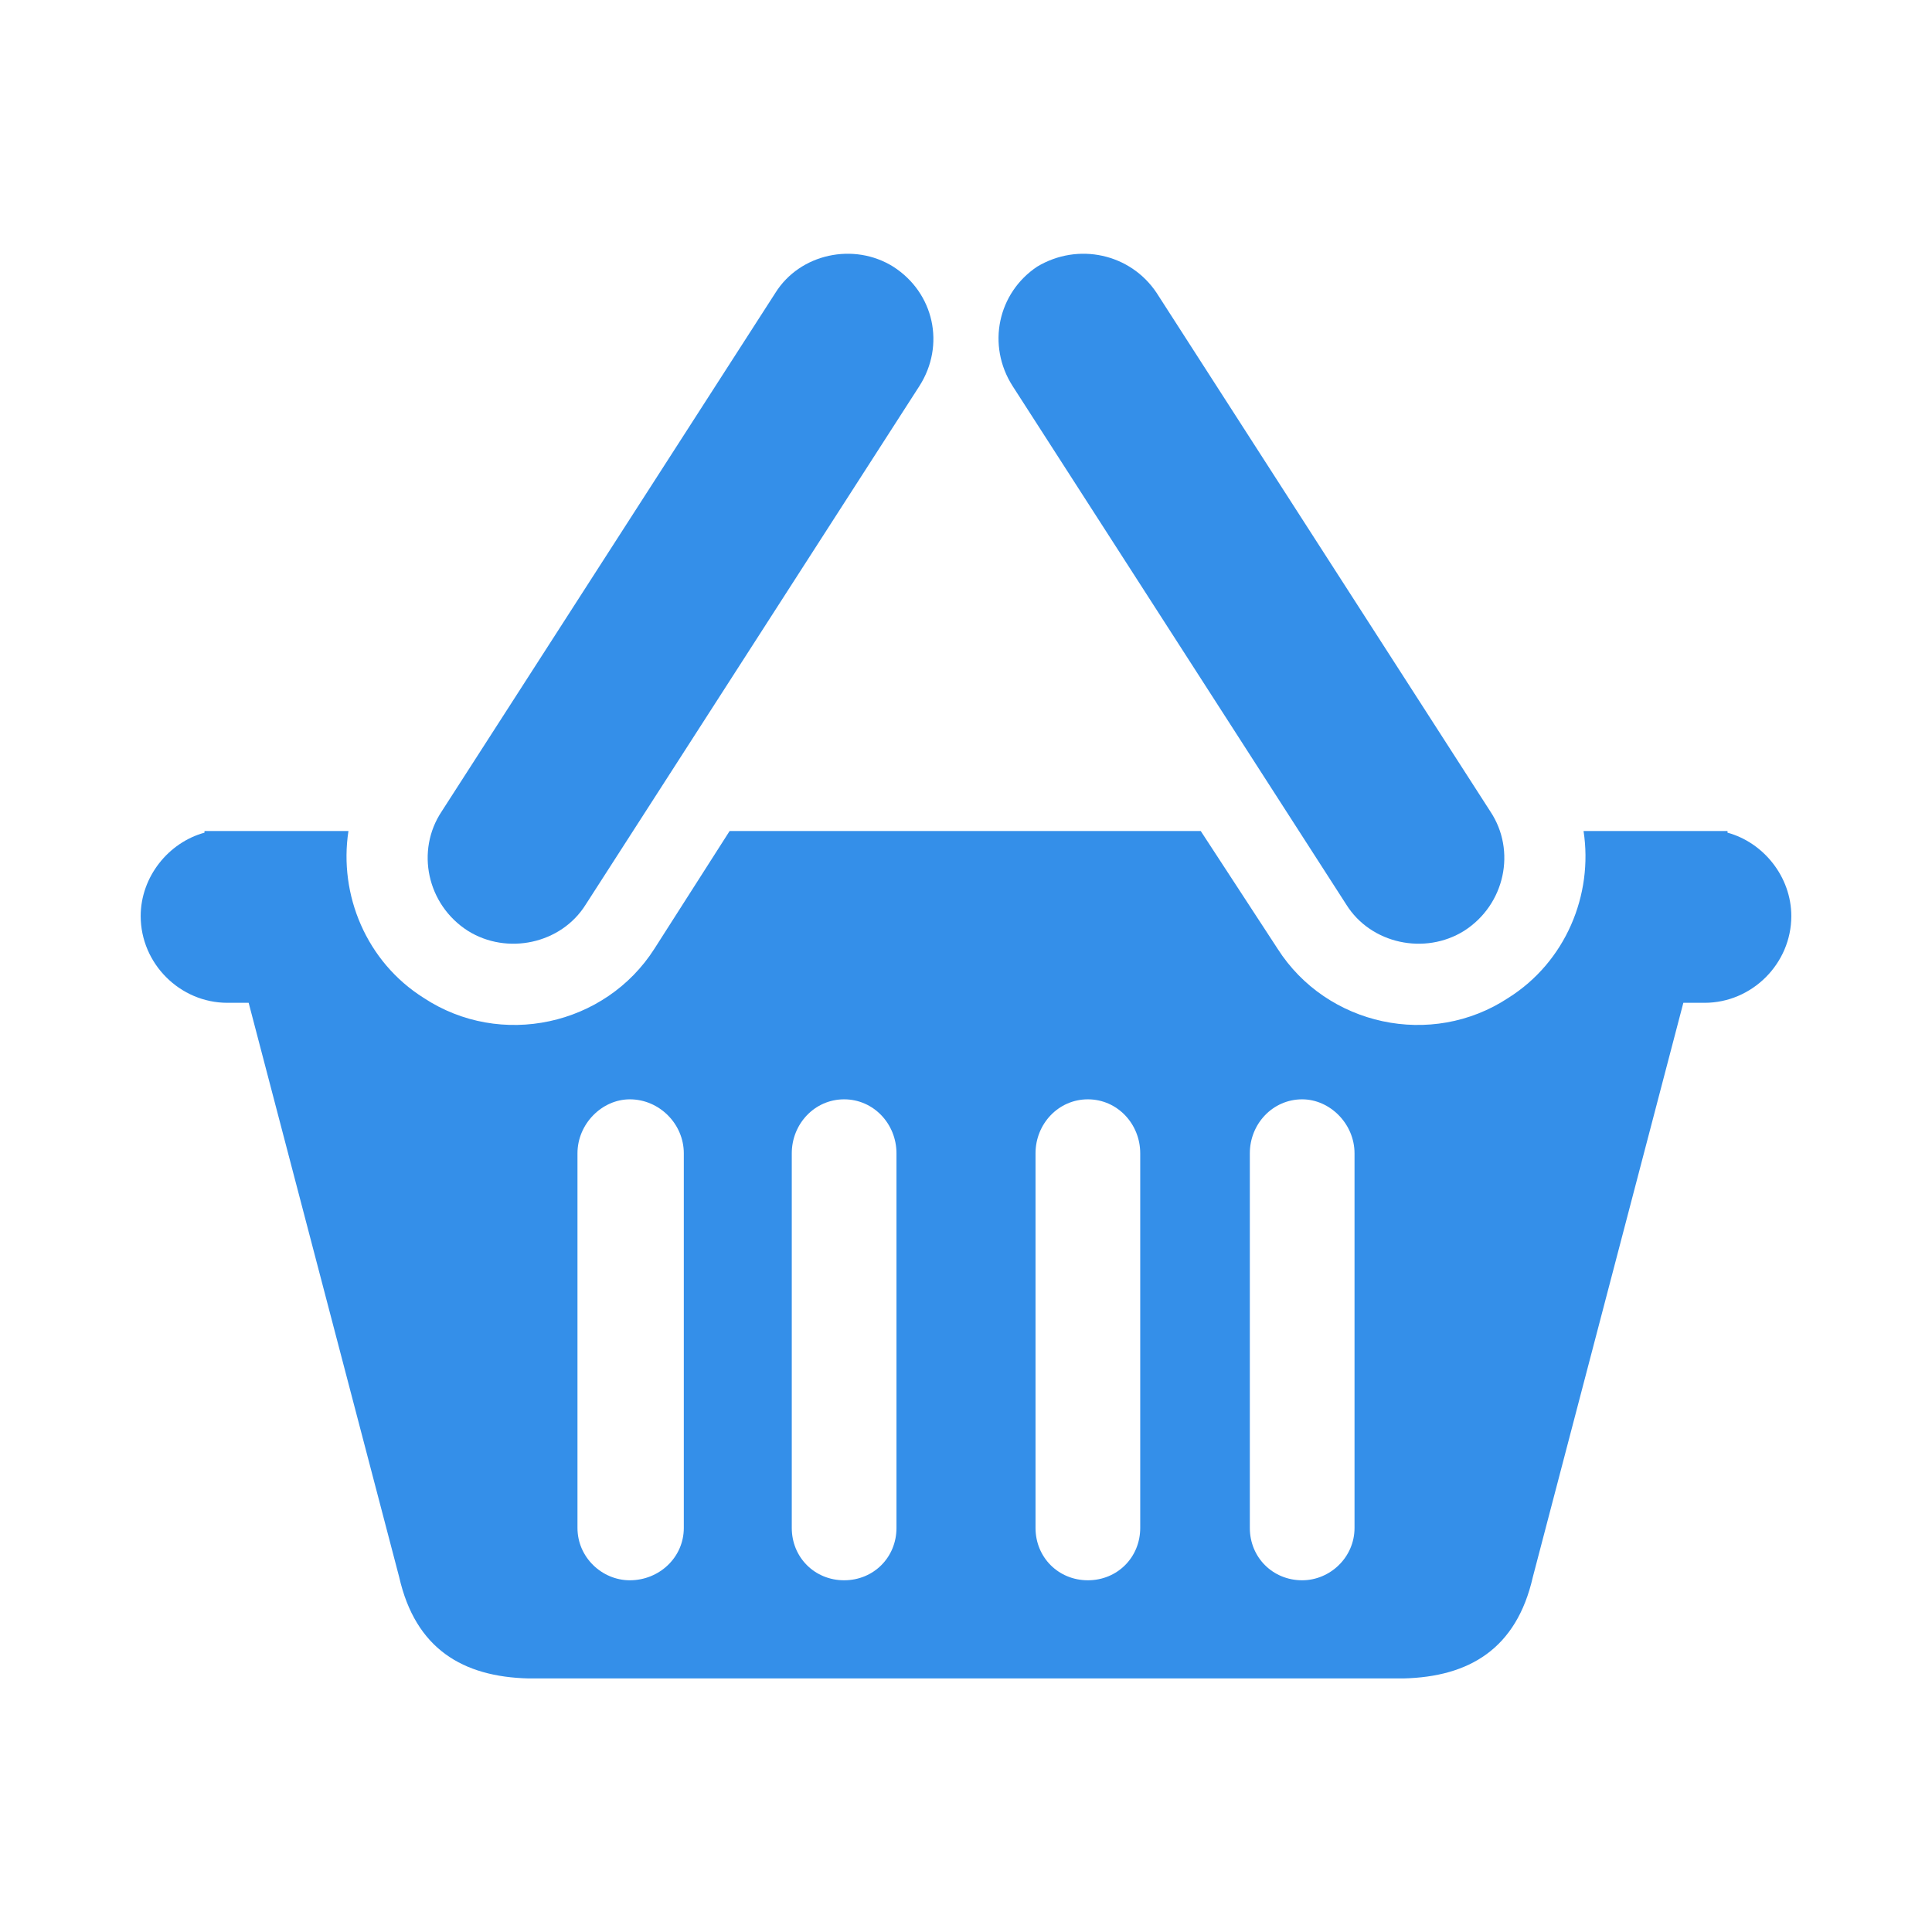
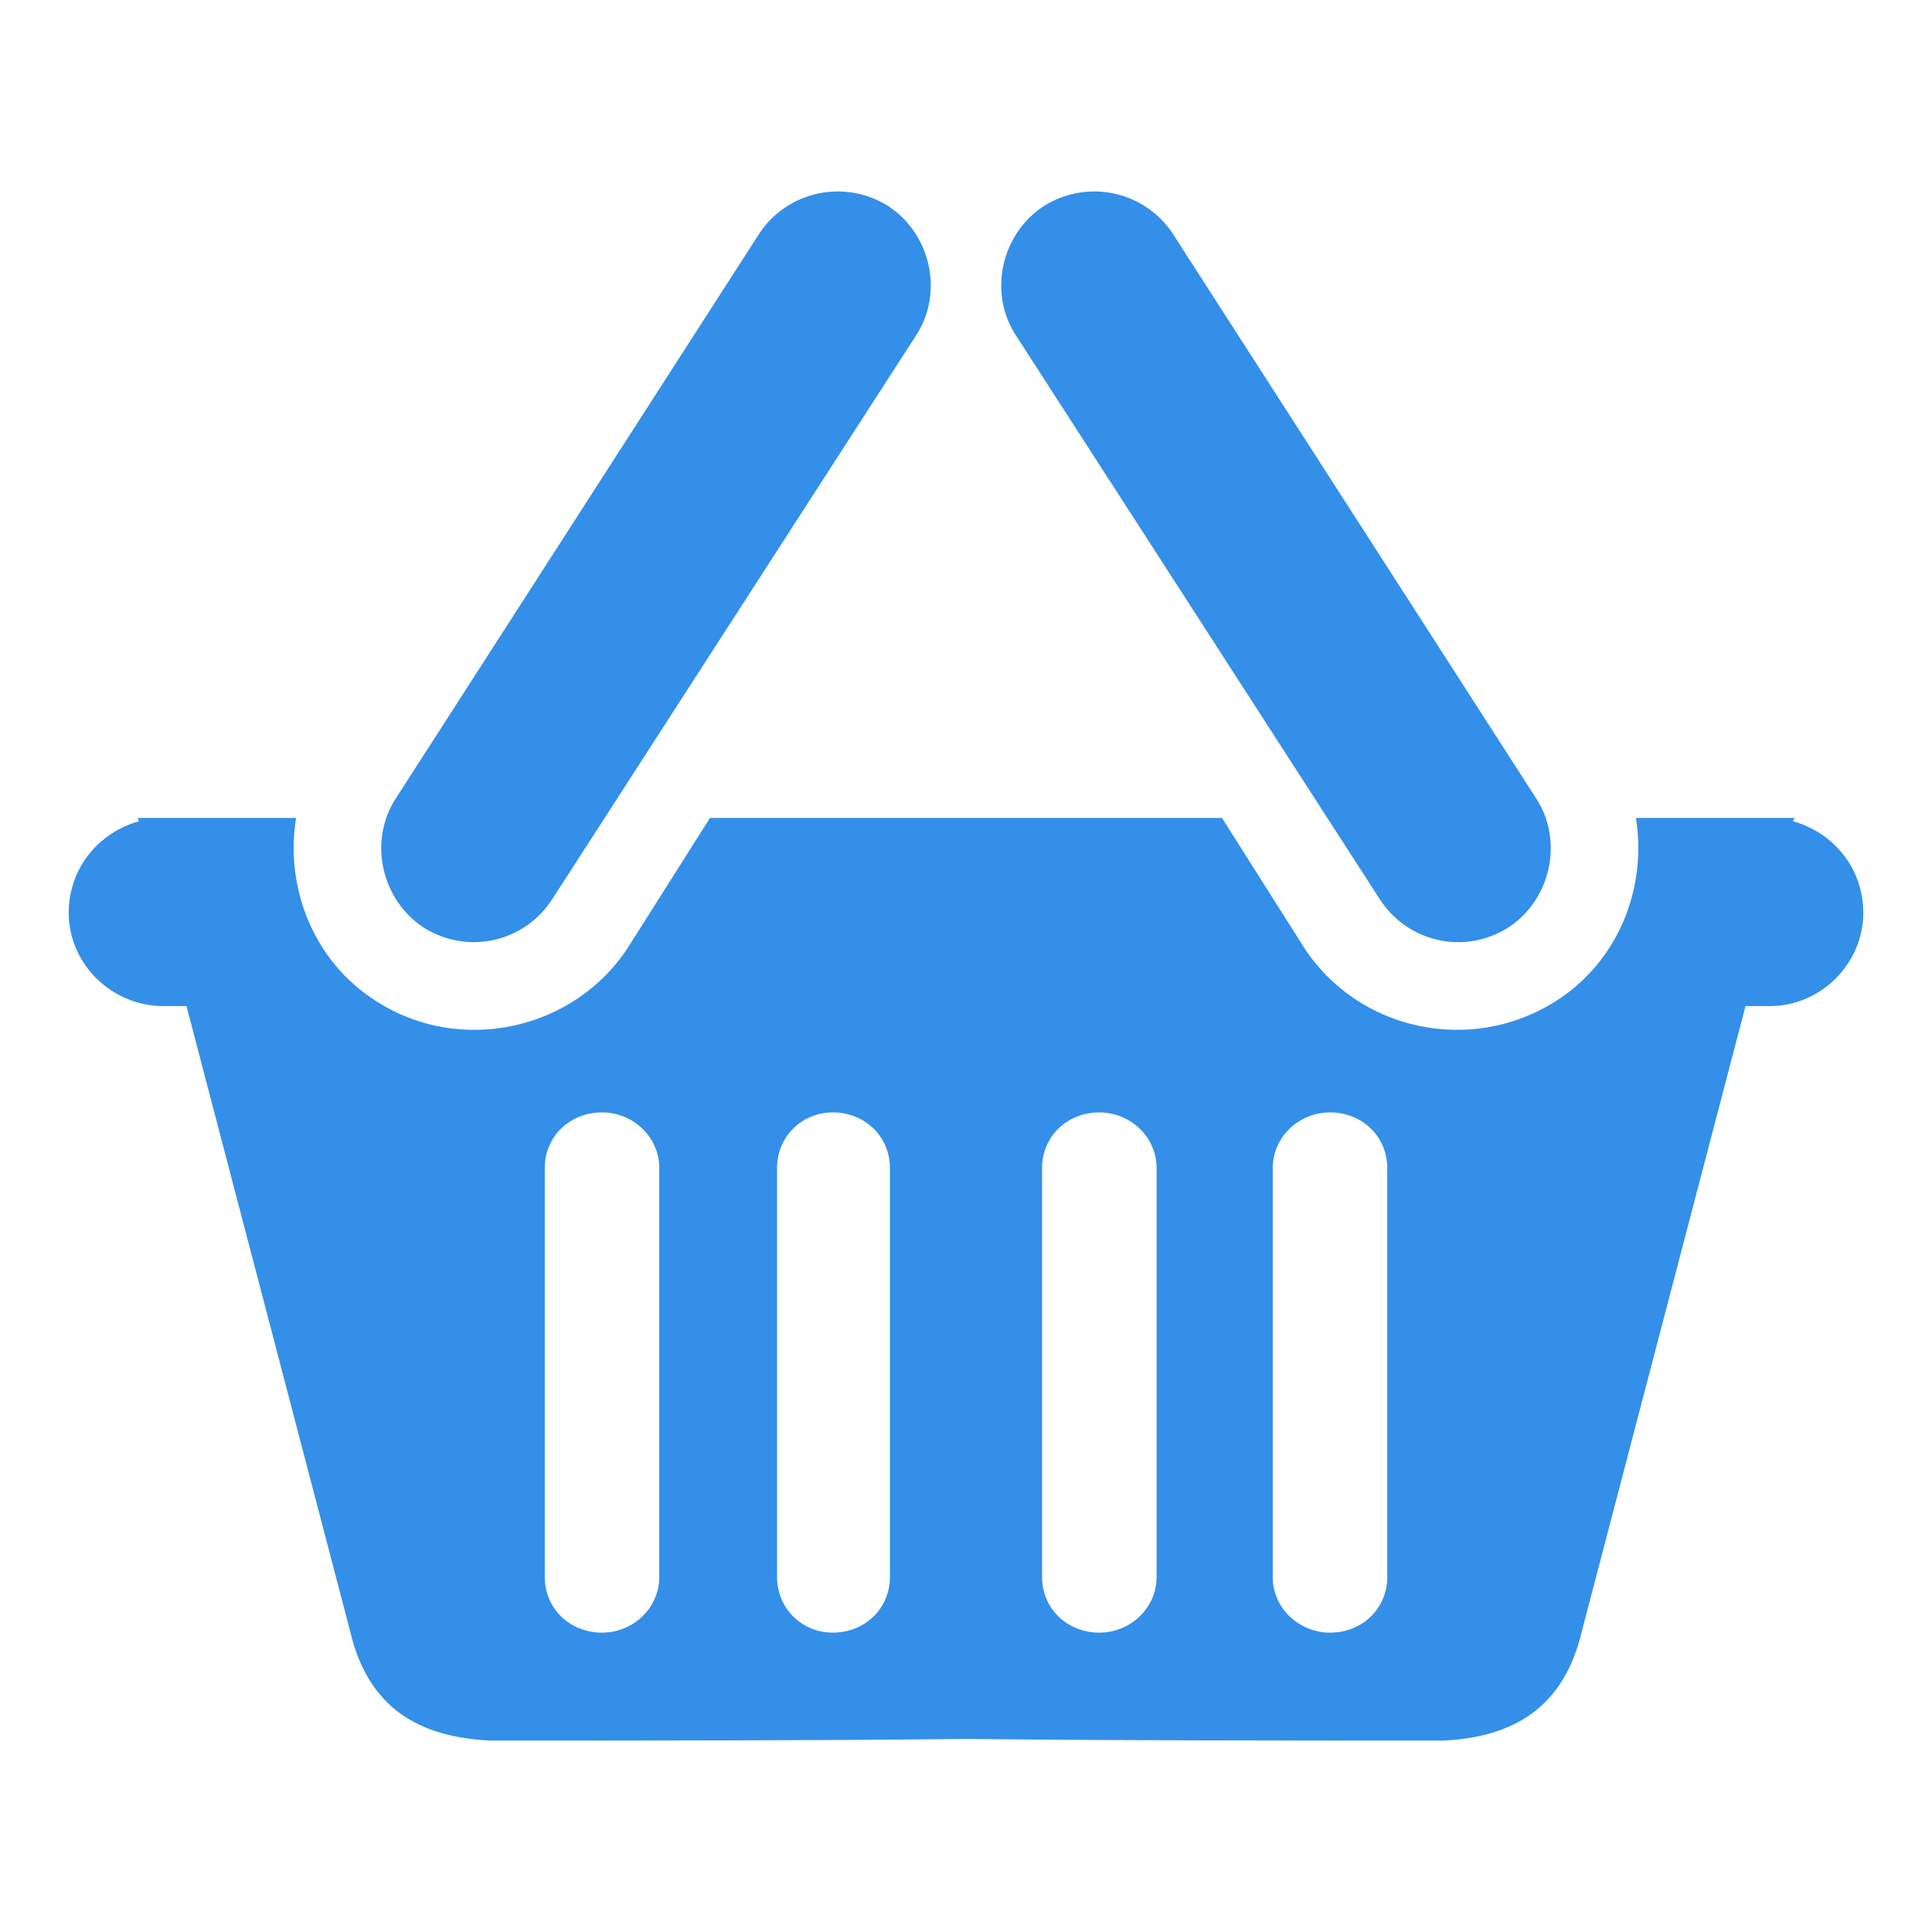
<svg xmlns="http://www.w3.org/2000/svg" xml:space="preserve" width="1.181in" height="1.181in" version="1.1" style="shape-rendering:geometricPrecision; text-rendering:geometricPrecision; image-rendering:optimizeQuality; fill-rule:evenodd; clip-rule:evenodd" viewBox="0 0 1181 1181">
  <defs>
    <style type="text/css">
   
    .fil0 {fill:#348FE9}
    .fil1 {fill:#348FE9;fill-rule:nonzero}
   
  </style>
  </defs>
  <g id="Layer_x0020_1">
-     <g id="_961827984">
-       <path class="fil0" d="M125 508l88 0c-6,39 11,80 46,102 47,31 111,17 141,-30l46 -72 145 0 143 0 47 72c30,47 94,61 141,30 35,-22 52,-63 46,-102l88 0 0 1c22,6 39,27 39,51 0,29 -24,53 -53,53l-13 0 -92 351c-10,44 -39,61 -79,62 -89,0 -178,0 -267,0 -90,0 -179,0 -268,0 -40,-1 -69,-18 -79,-62l-92 -351 -13 0c-29,0 -53,-24 -53,-53 0,-24 17,-45 39,-51l0 -1zm572 426c0,18 -14,32 -32,32 -18,0 -32,-14 -32,-32l0 -229c0,-18 14,-33 32,-33 18,0 32,15 32,33l0 229zm131 0c0,18 -15,32 -32,32 -18,0 -32,-14 -32,-32l0 -229c0,-18 14,-33 32,-33 17,0 32,15 32,33l0 229zm-410 0c0,18 -15,32 -33,32 -17,0 -32,-14 -32,-32l0 -229c0,-18 15,-33 32,-33 18,0 33,15 33,33l0 229zm130 0c0,18 -14,32 -32,32 -18,0 -32,-14 -32,-32l0 -229c0,-18 14,-33 32,-33 18,0 32,15 32,33l0 229z" />
-       <path class="fil1" d="M619 236c-16,-25 -9,-57 15,-73 25,-15 57,-8 73,16l204 317c16,24 9,57 -16,73 -24,15 -57,8 -72,-16l-204 -317z" />
-       <path class="fil1" d="M474 179c15,-24 48,-31 72,-16 25,16 32,48 16,73l-204 317c-15,24 -48,31 -72,16 -25,-16 -32,-49 -16,-73l204 -317z" />
+     <g id="_1161886464">
+       <path class="fil0" d="M84 500l97 0c-7,43 11,88 49,112 51,33 121,18 154,-33l50 -79 157 0 156 0 50 79c33,51 102,66 154,33 38,-24 56,-69 49,-112l97 0 -1 2c25,7 43,29 43,56 0,31 -26,57 -57,57l-15 0 -100 382c-11,47 -42,65 -85,67 -97,0 -194,0 -291,-1 -97,1 -194,1 -291,1 -44,-2 -75,-20 -86,-67l-100 -382 -14 0c-32,0 -58,-26 -58,-57 0,-27 18,-49 43,-56l-1 -2zm623 464c0,19 -16,34 -35,34 -20,0 -35,-15 -35,-34l0 -250c0,-19 15,-34 35,-34 19,0 35,15 35,34l0 250zm141 0c0,19 -15,34 -35,34 -19,0 -35,-15 -35,-34l0 -250c0,-19 16,-34 35,-34 20,0 35,15 35,34l0 250zm-445 0c0,19 -16,34 -35,34 -20,0 -35,-15 -35,-34l0 -250c0,-19 15,-34 35,-34 19,0 35,15 35,34l0 250zm141 0c0,19 -15,34 -35,34 -19,0 -34,-15 -34,-34l0 -250c0,-19 15,-34 34,-34 20,0 35,15 35,34l0 250z" />
+       <path class="fil1" d="M621 205c-17,-26 -9,-62 17,-79 27,-17 62,-9 79,17l222 345c17,26 9,62 -17,79 -27,17 -62,9 -79,-18l-222 -344z" />
+       <path class="fil1" d="M464 143c17,-26 52,-34 79,-17 26,17 34,53 17,79l-222 344c-17,27 -52,35 -79,18 -26,-17 -34,-53 -17,-79l222 -345z" />
    </g>
  </g>
</svg>
